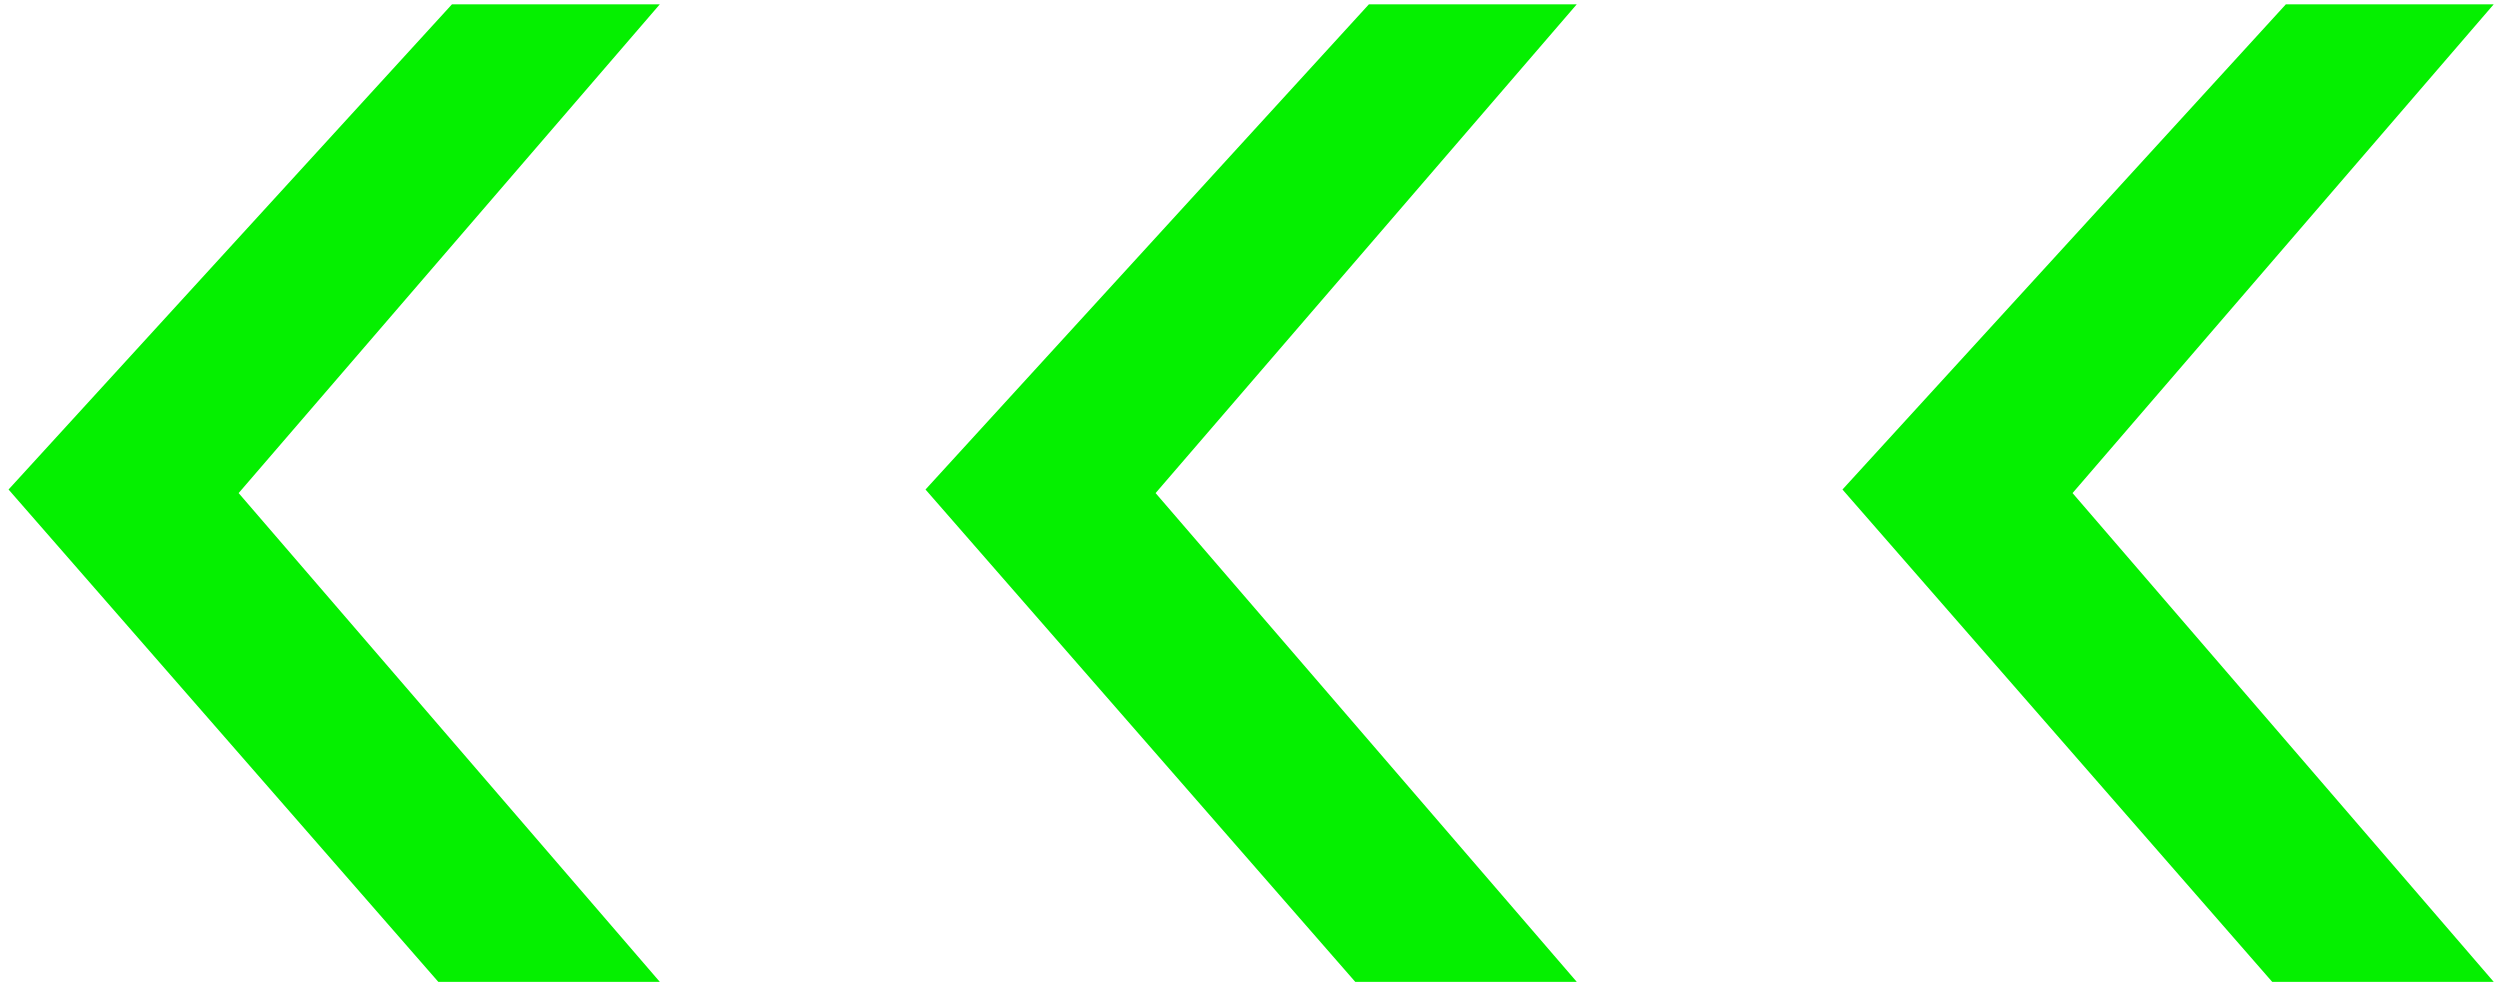
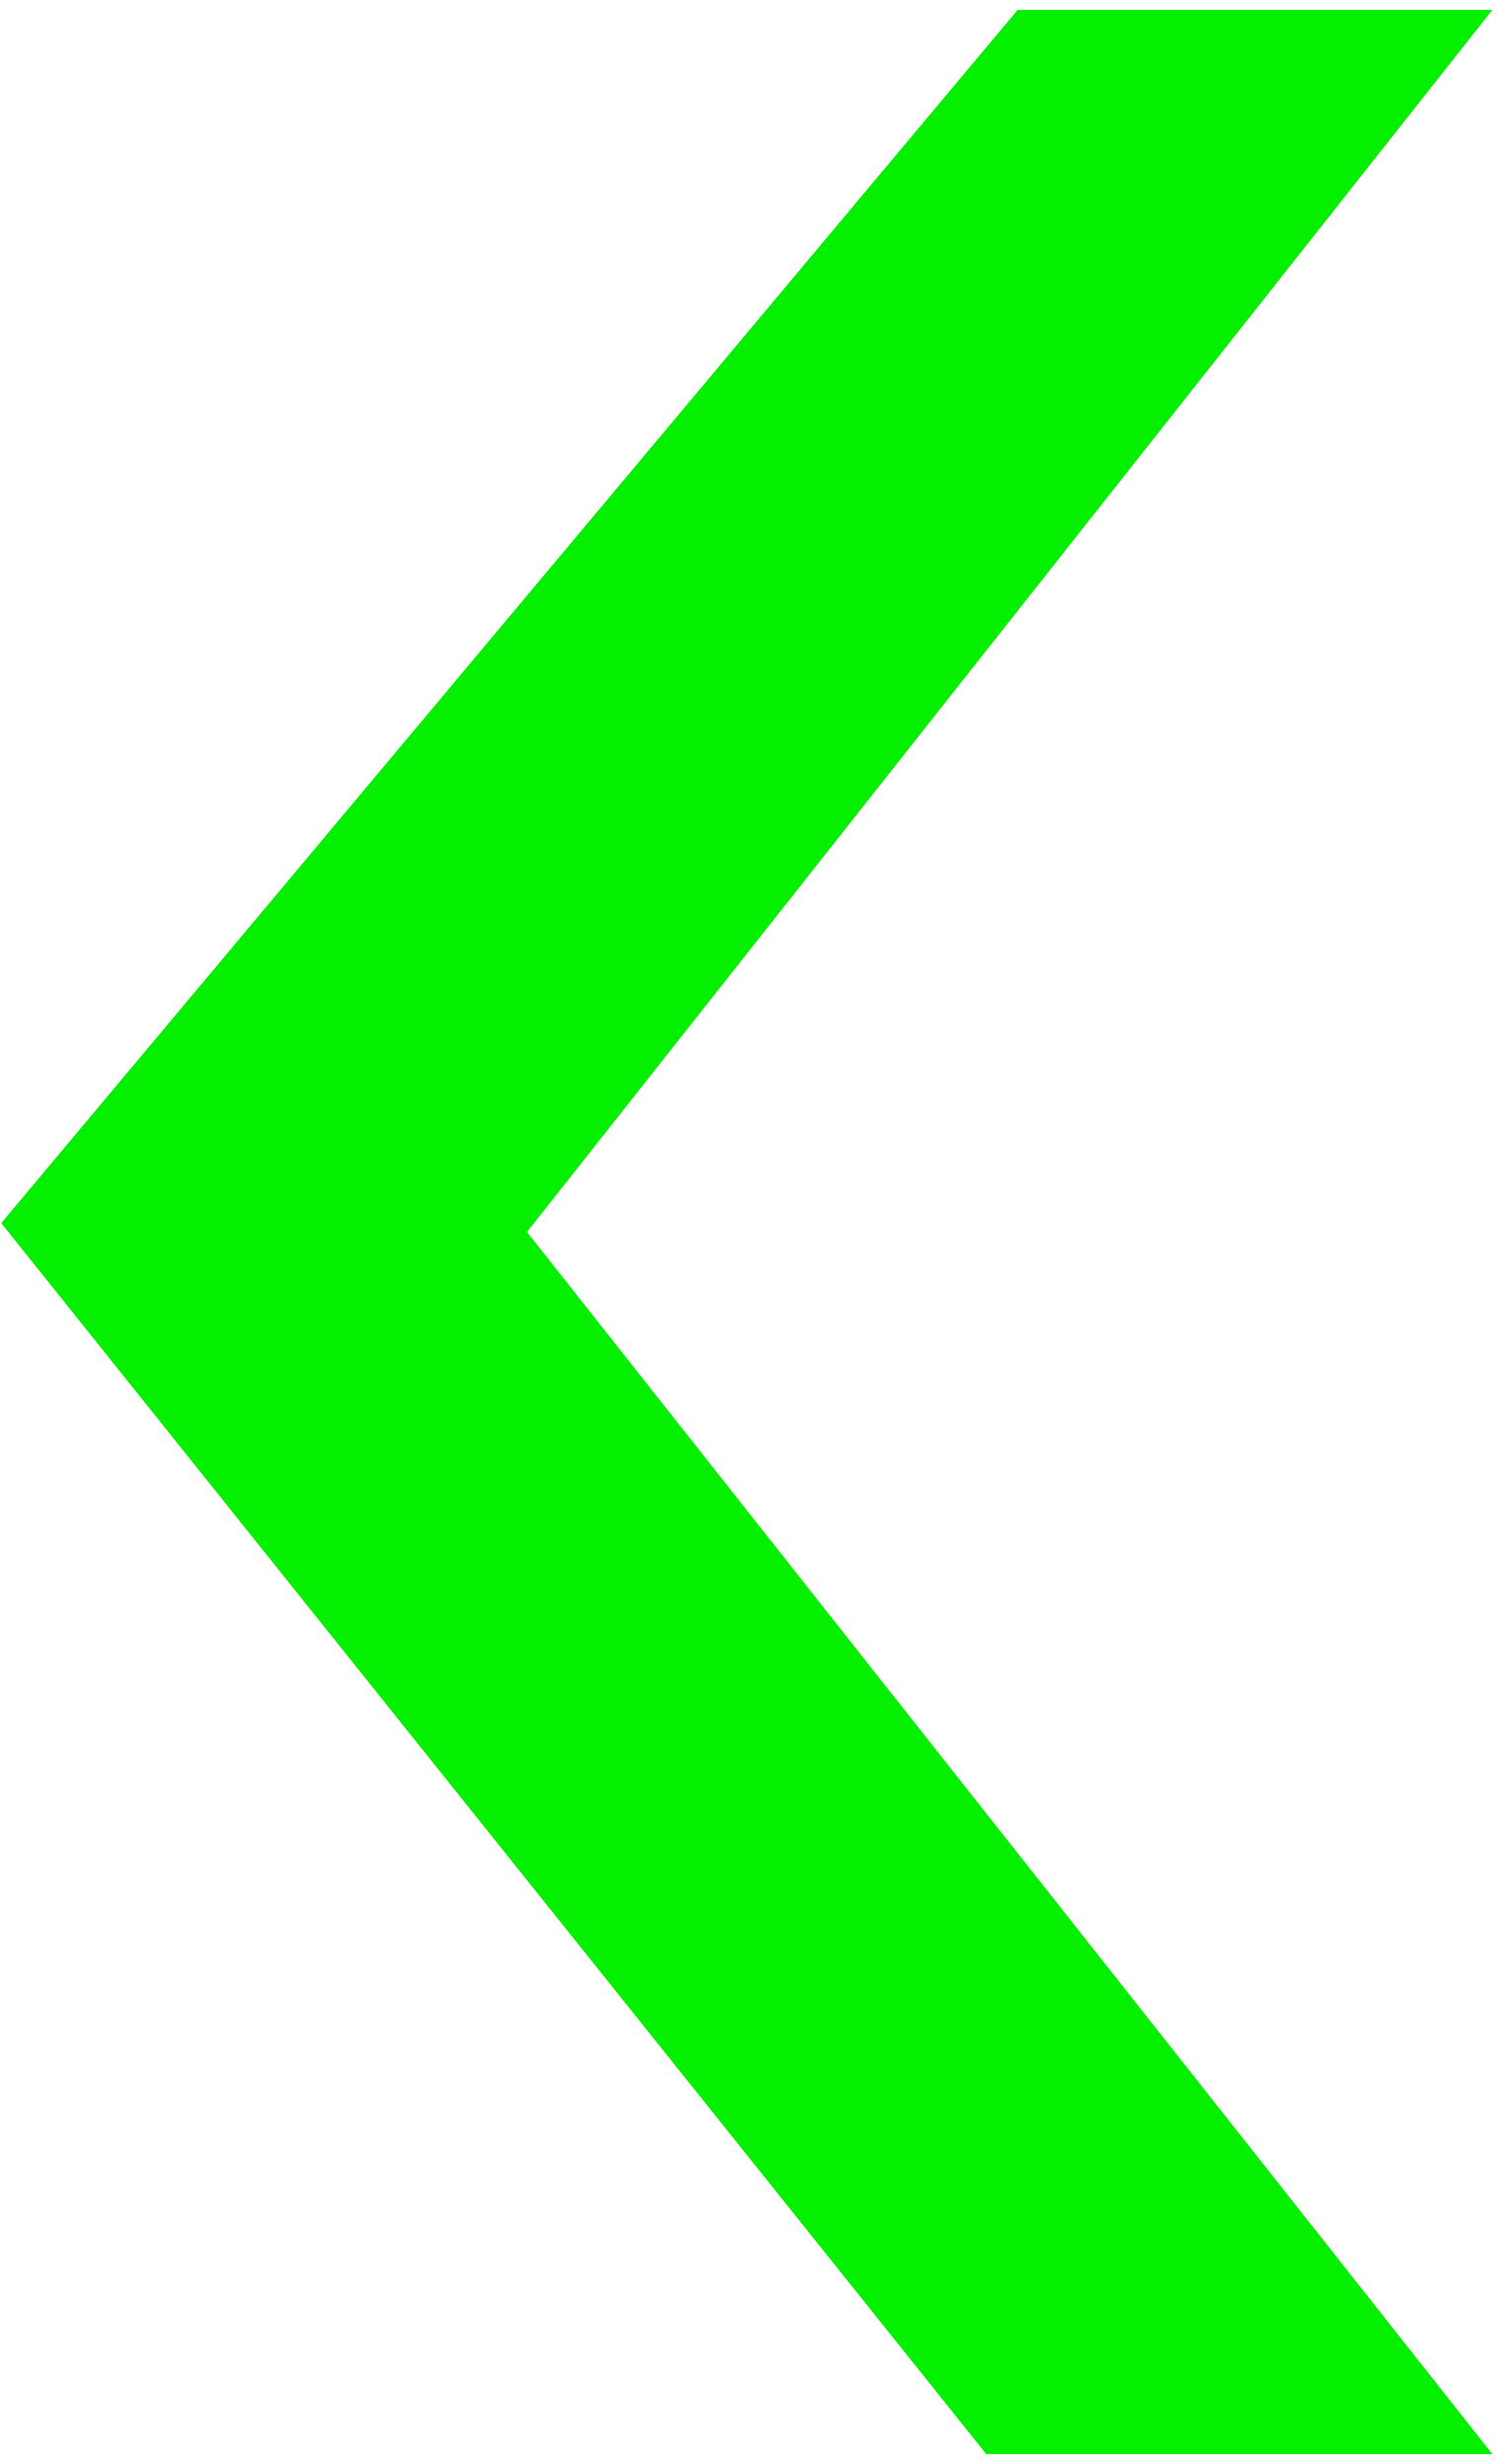
- <svg xmlns="http://www.w3.org/2000/svg" width="289" height="114" viewBox="0 0 289 114" fill="none">
-   <path d="M52.907 2L3 56.611L51.349 112H73L25.607 57L73 2H52.907Z" fill="#05F000" stroke="#05F000" stroke-width="3" stroke-miterlimit="10" />
-   <path d="M264.907 2L215 56.611L263.347 112H285L237.607 57L285 2H264.907Z" fill="#05F000" stroke="#05F000" stroke-width="3" stroke-miterlimit="10" />
-   <path d="M158.907 2L109 56.611L157.348 112H179L131.607 57L179 2H158.907Z" fill="#05F000" stroke="#05F000" stroke-width="3" stroke-miterlimit="10" />
+ <svg xmlns="http://www.w3.org/2000/svg" width="76" height="124" viewBox="0 0 76 124" fill="none">
+   <path d="M51.907 2L2 61.575L50.347 122H72L24.607 62L72 2H51.907Z" fill="#05F000" stroke="#05F000" stroke-width="3" stroke-miterlimit="10" />
</svg>
